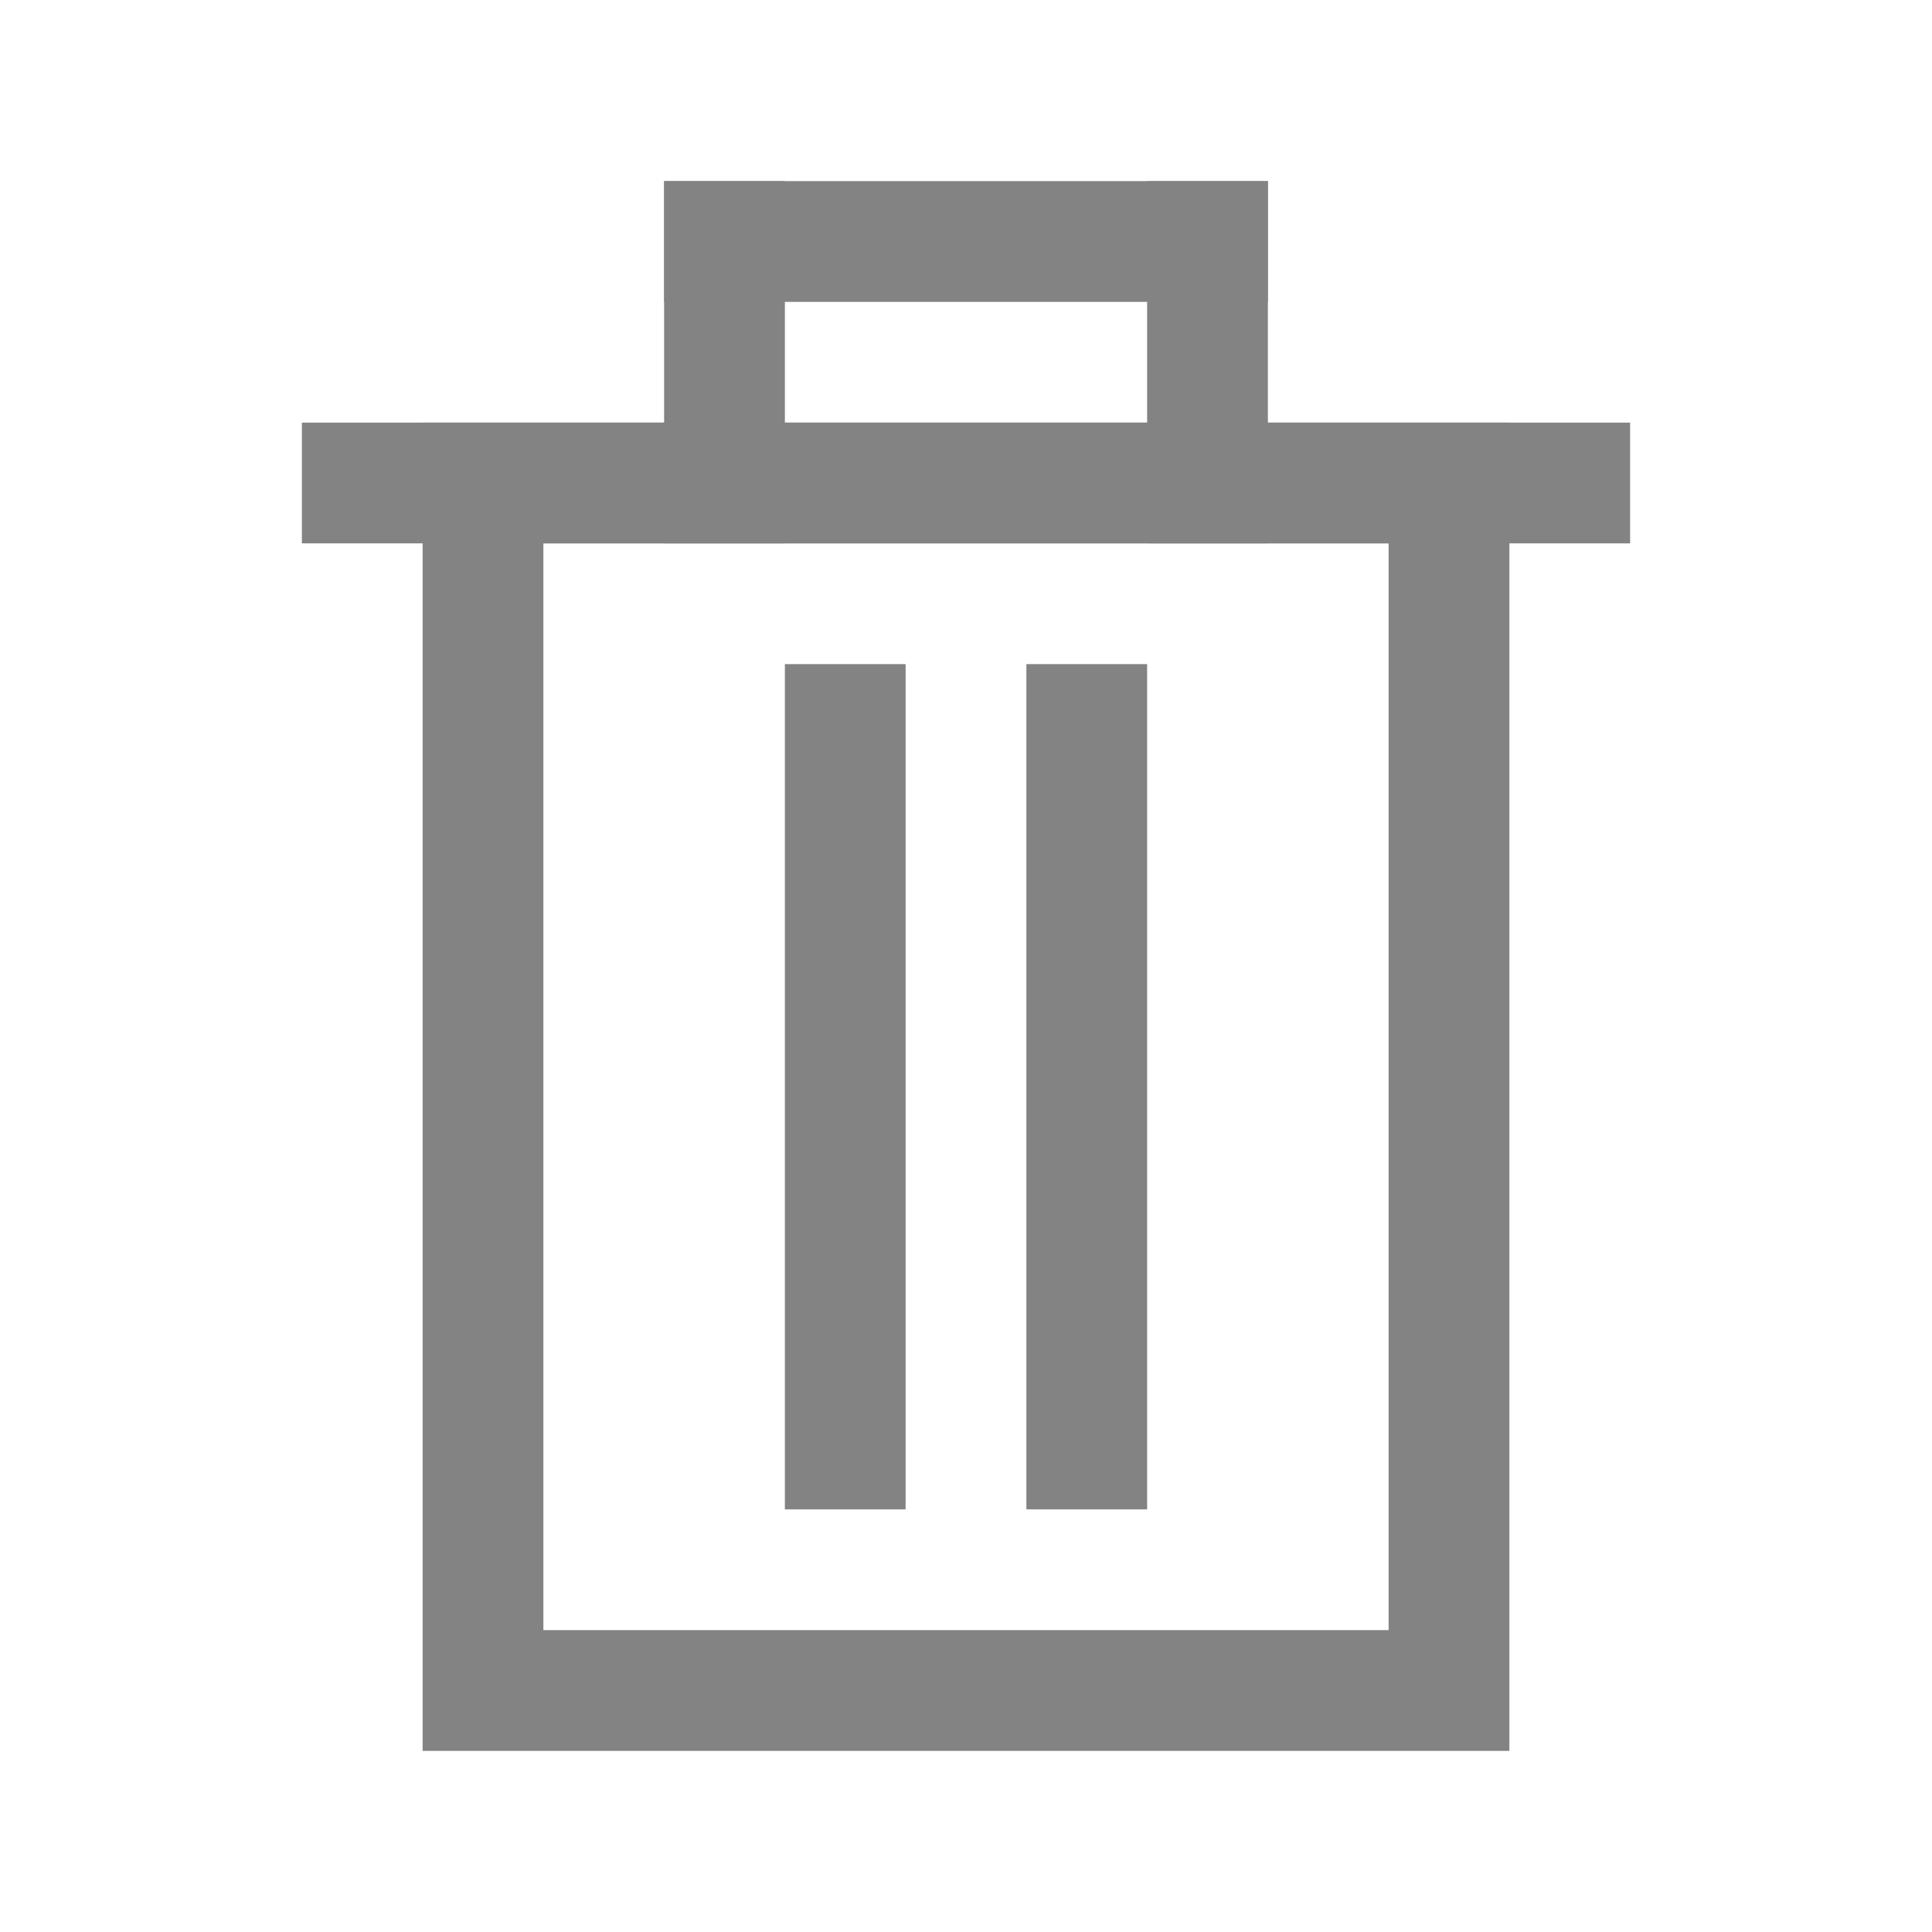
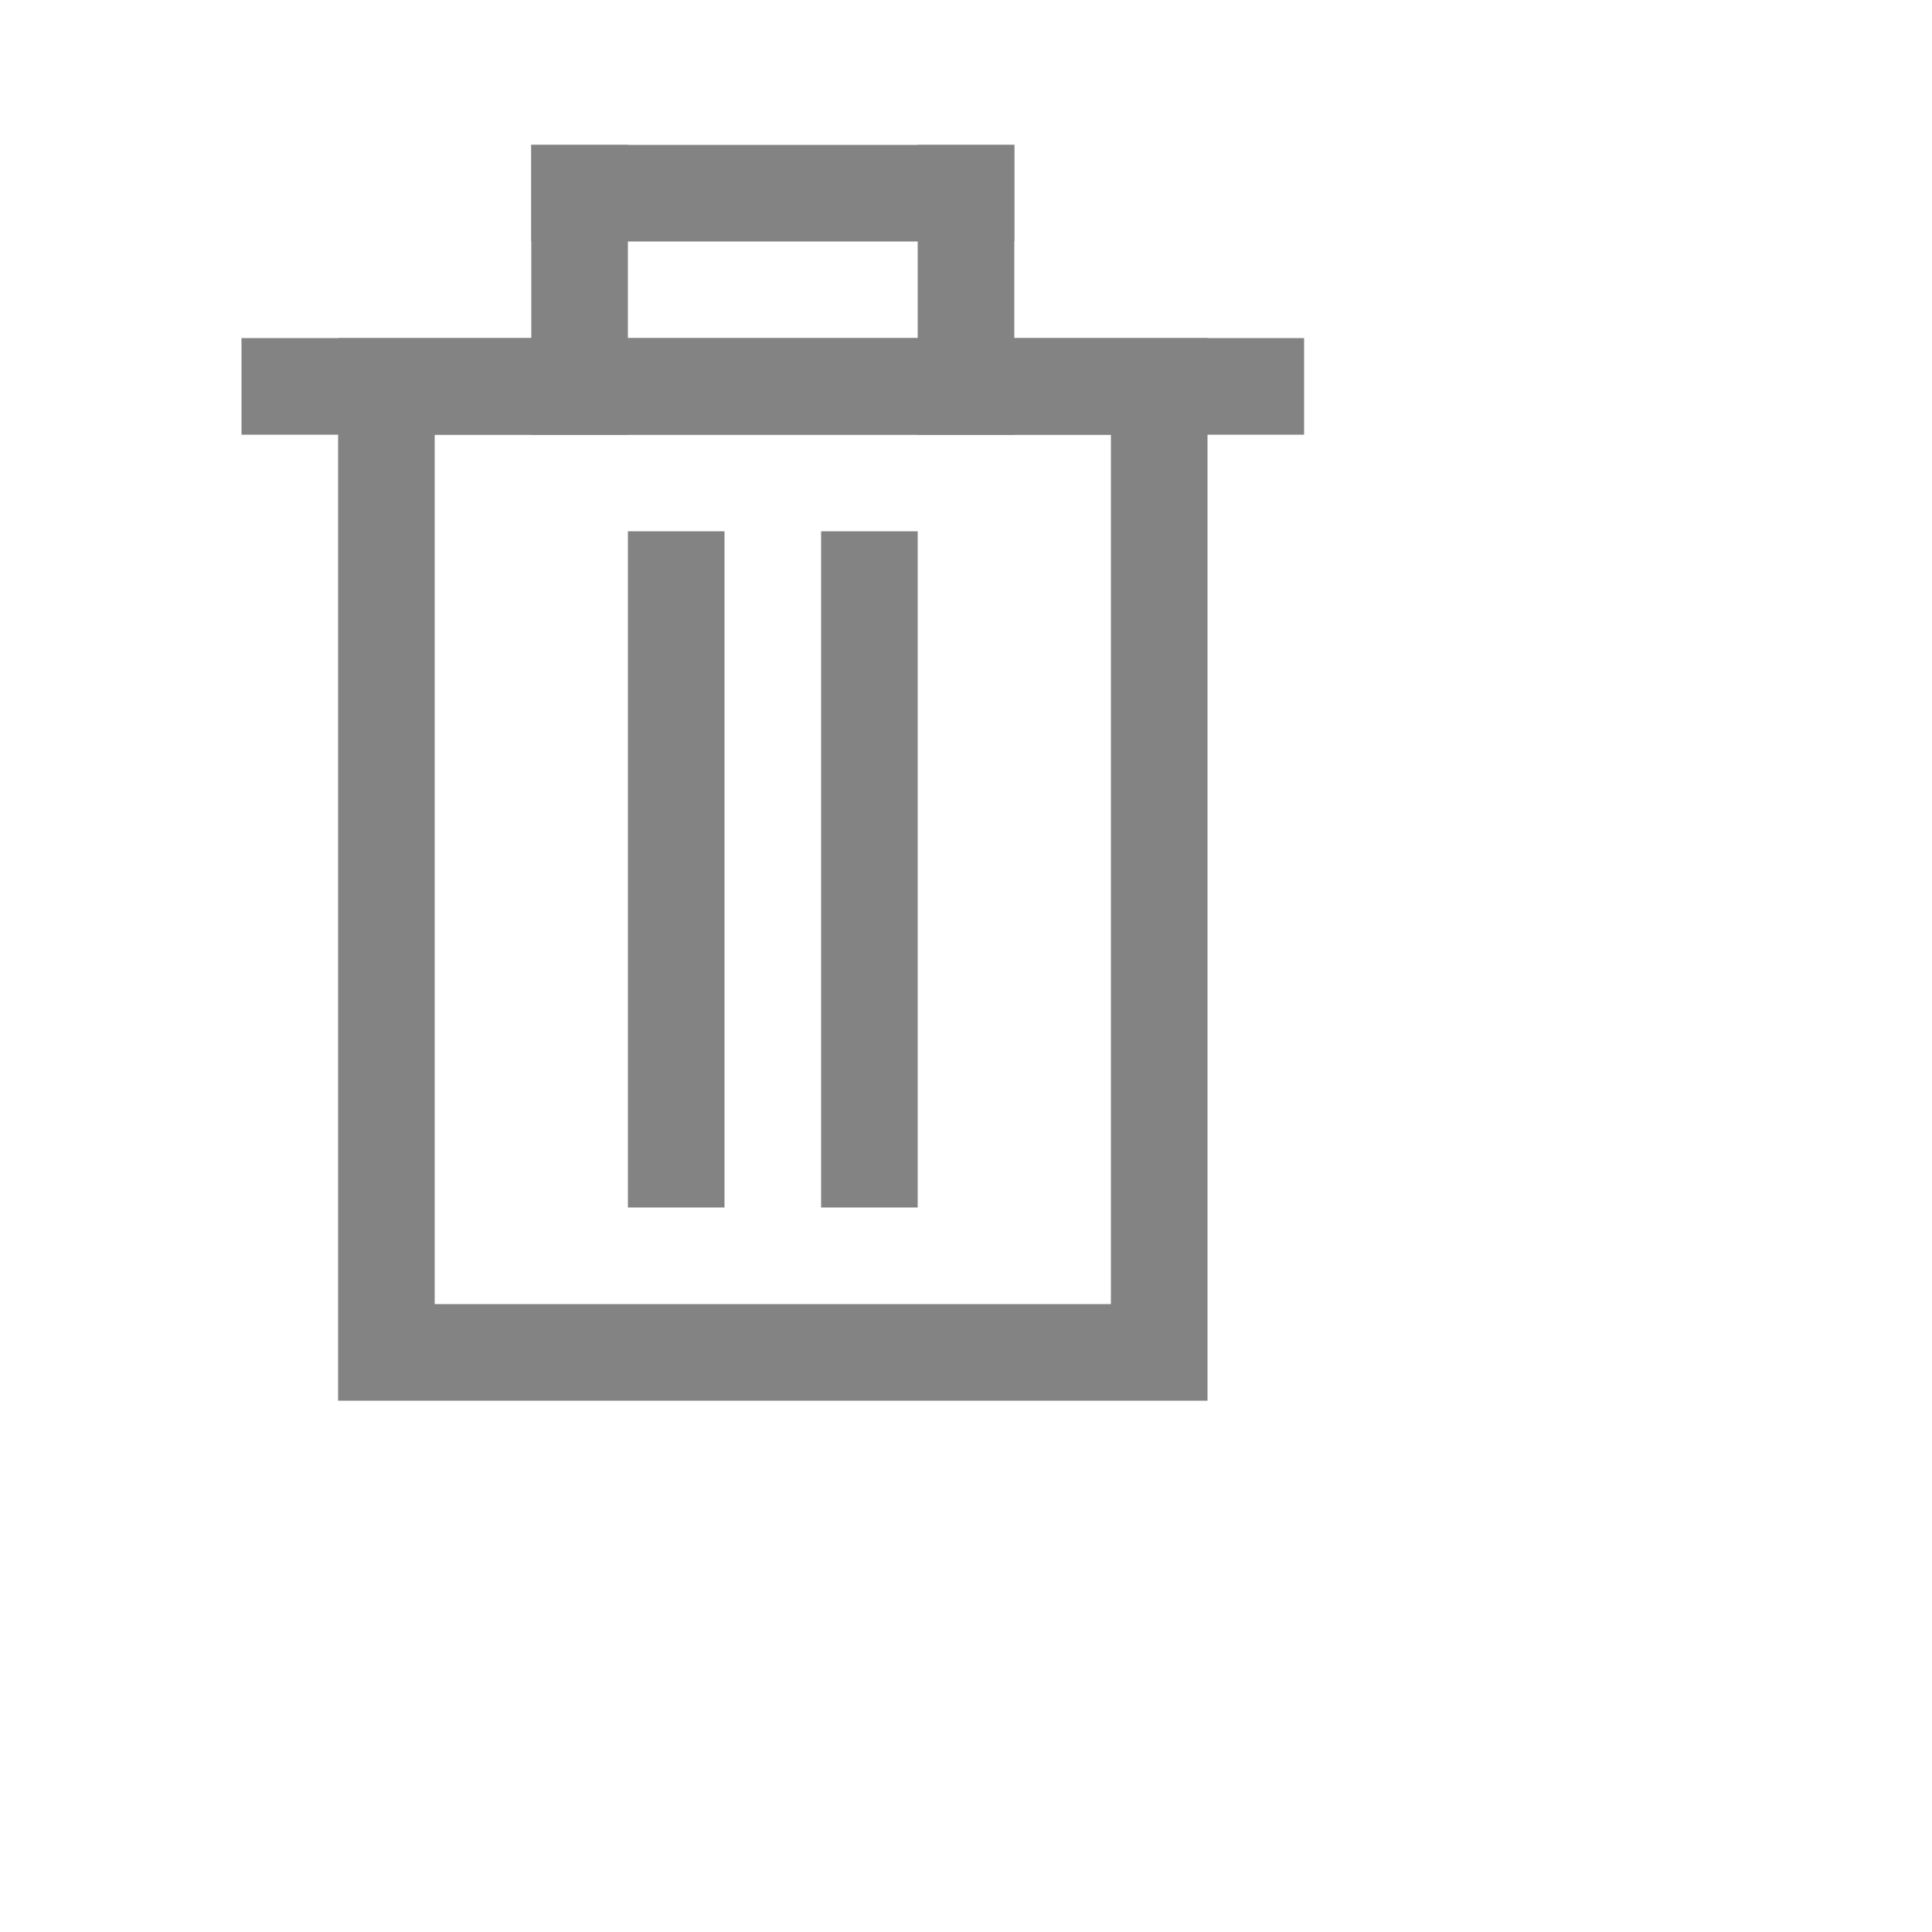
- <svg xmlns="http://www.w3.org/2000/svg" width="128" height="128" viewBox="0 0 16 16">
+ <svg xmlns="http://www.w3.org/2000/svg" width="20" height="20" viewBox="0 0 20 20">
  <g stroke="#838383" stroke-width="1" fill="none" stroke-linecap="square" stroke-linejoin="miter">
    <line x1="6" y1="2" x2="10" y2="2" />
    <line x1="6" y1="2" x2="6" y2="4" />
    <line x1="10" y1="2" x2="10" y2="4" />
    <line x1="3" y1="4" x2="13" y2="4" />
    <rect x="4" y="4" width="8" height="10" />
    <line x1="7" y1="6" x2="7" y2="12" />
    <line x1="9" y1="6" x2="9" y2="12" />
  </g>
</svg>
